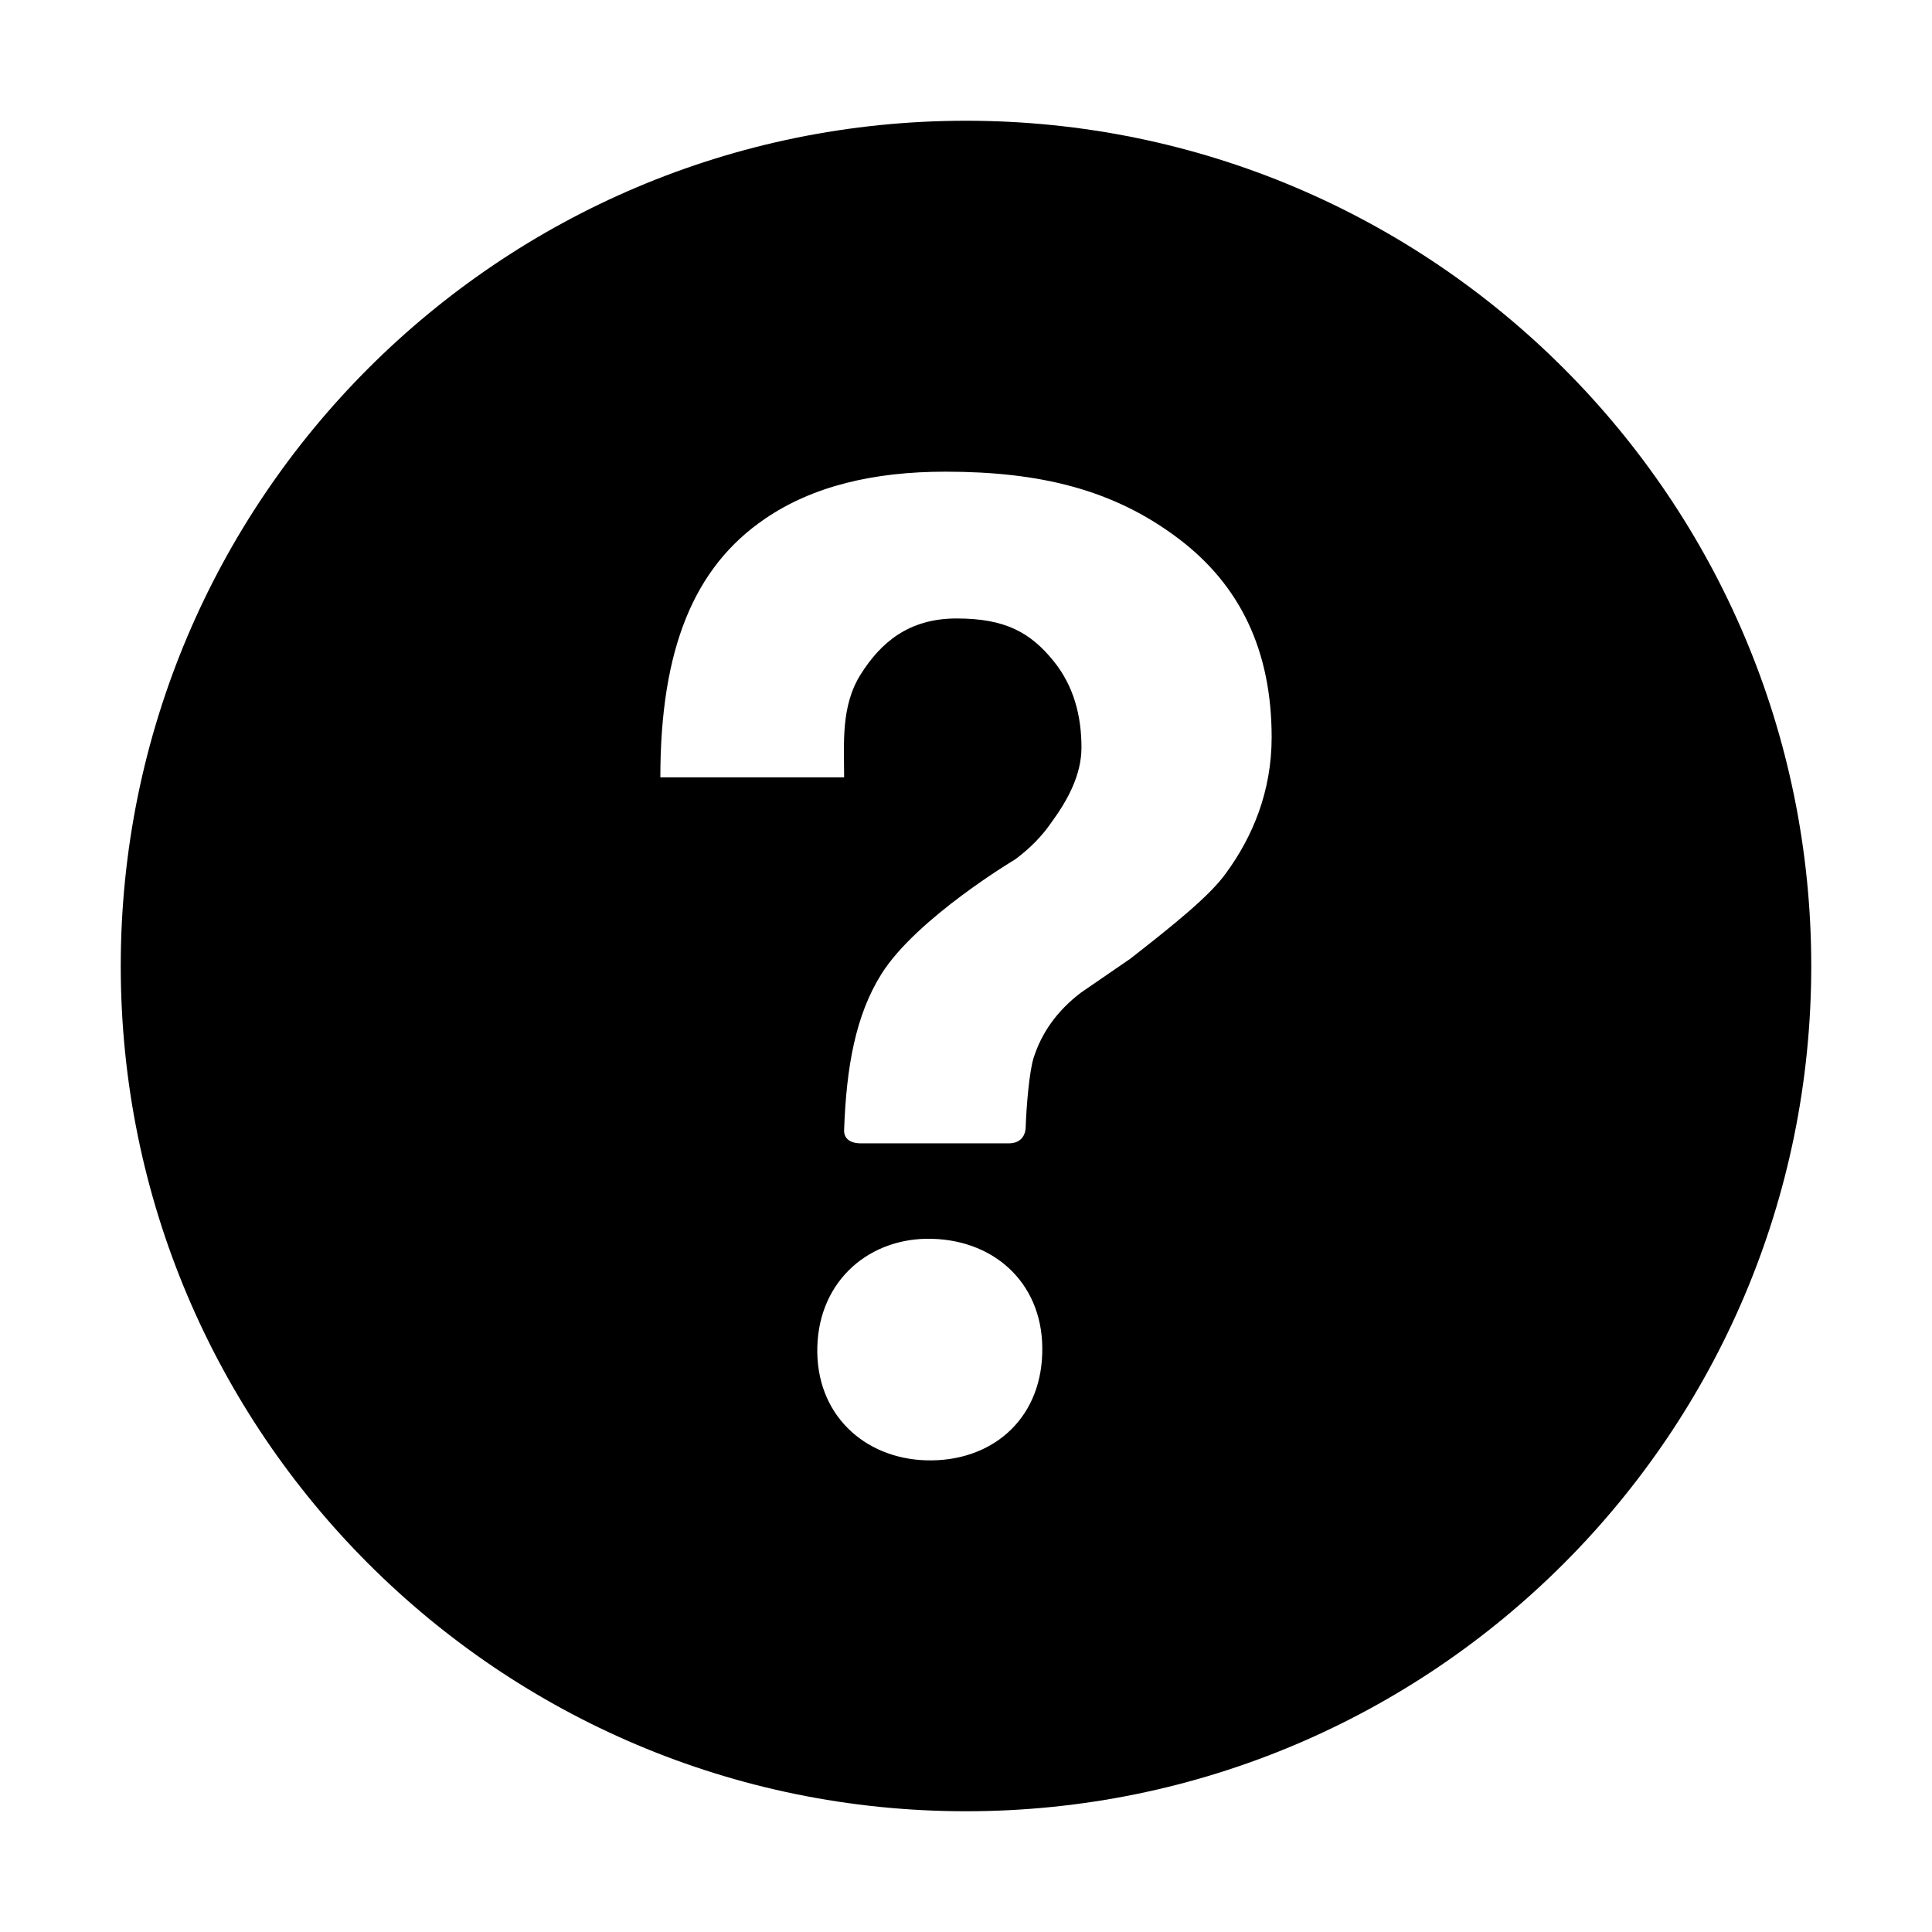
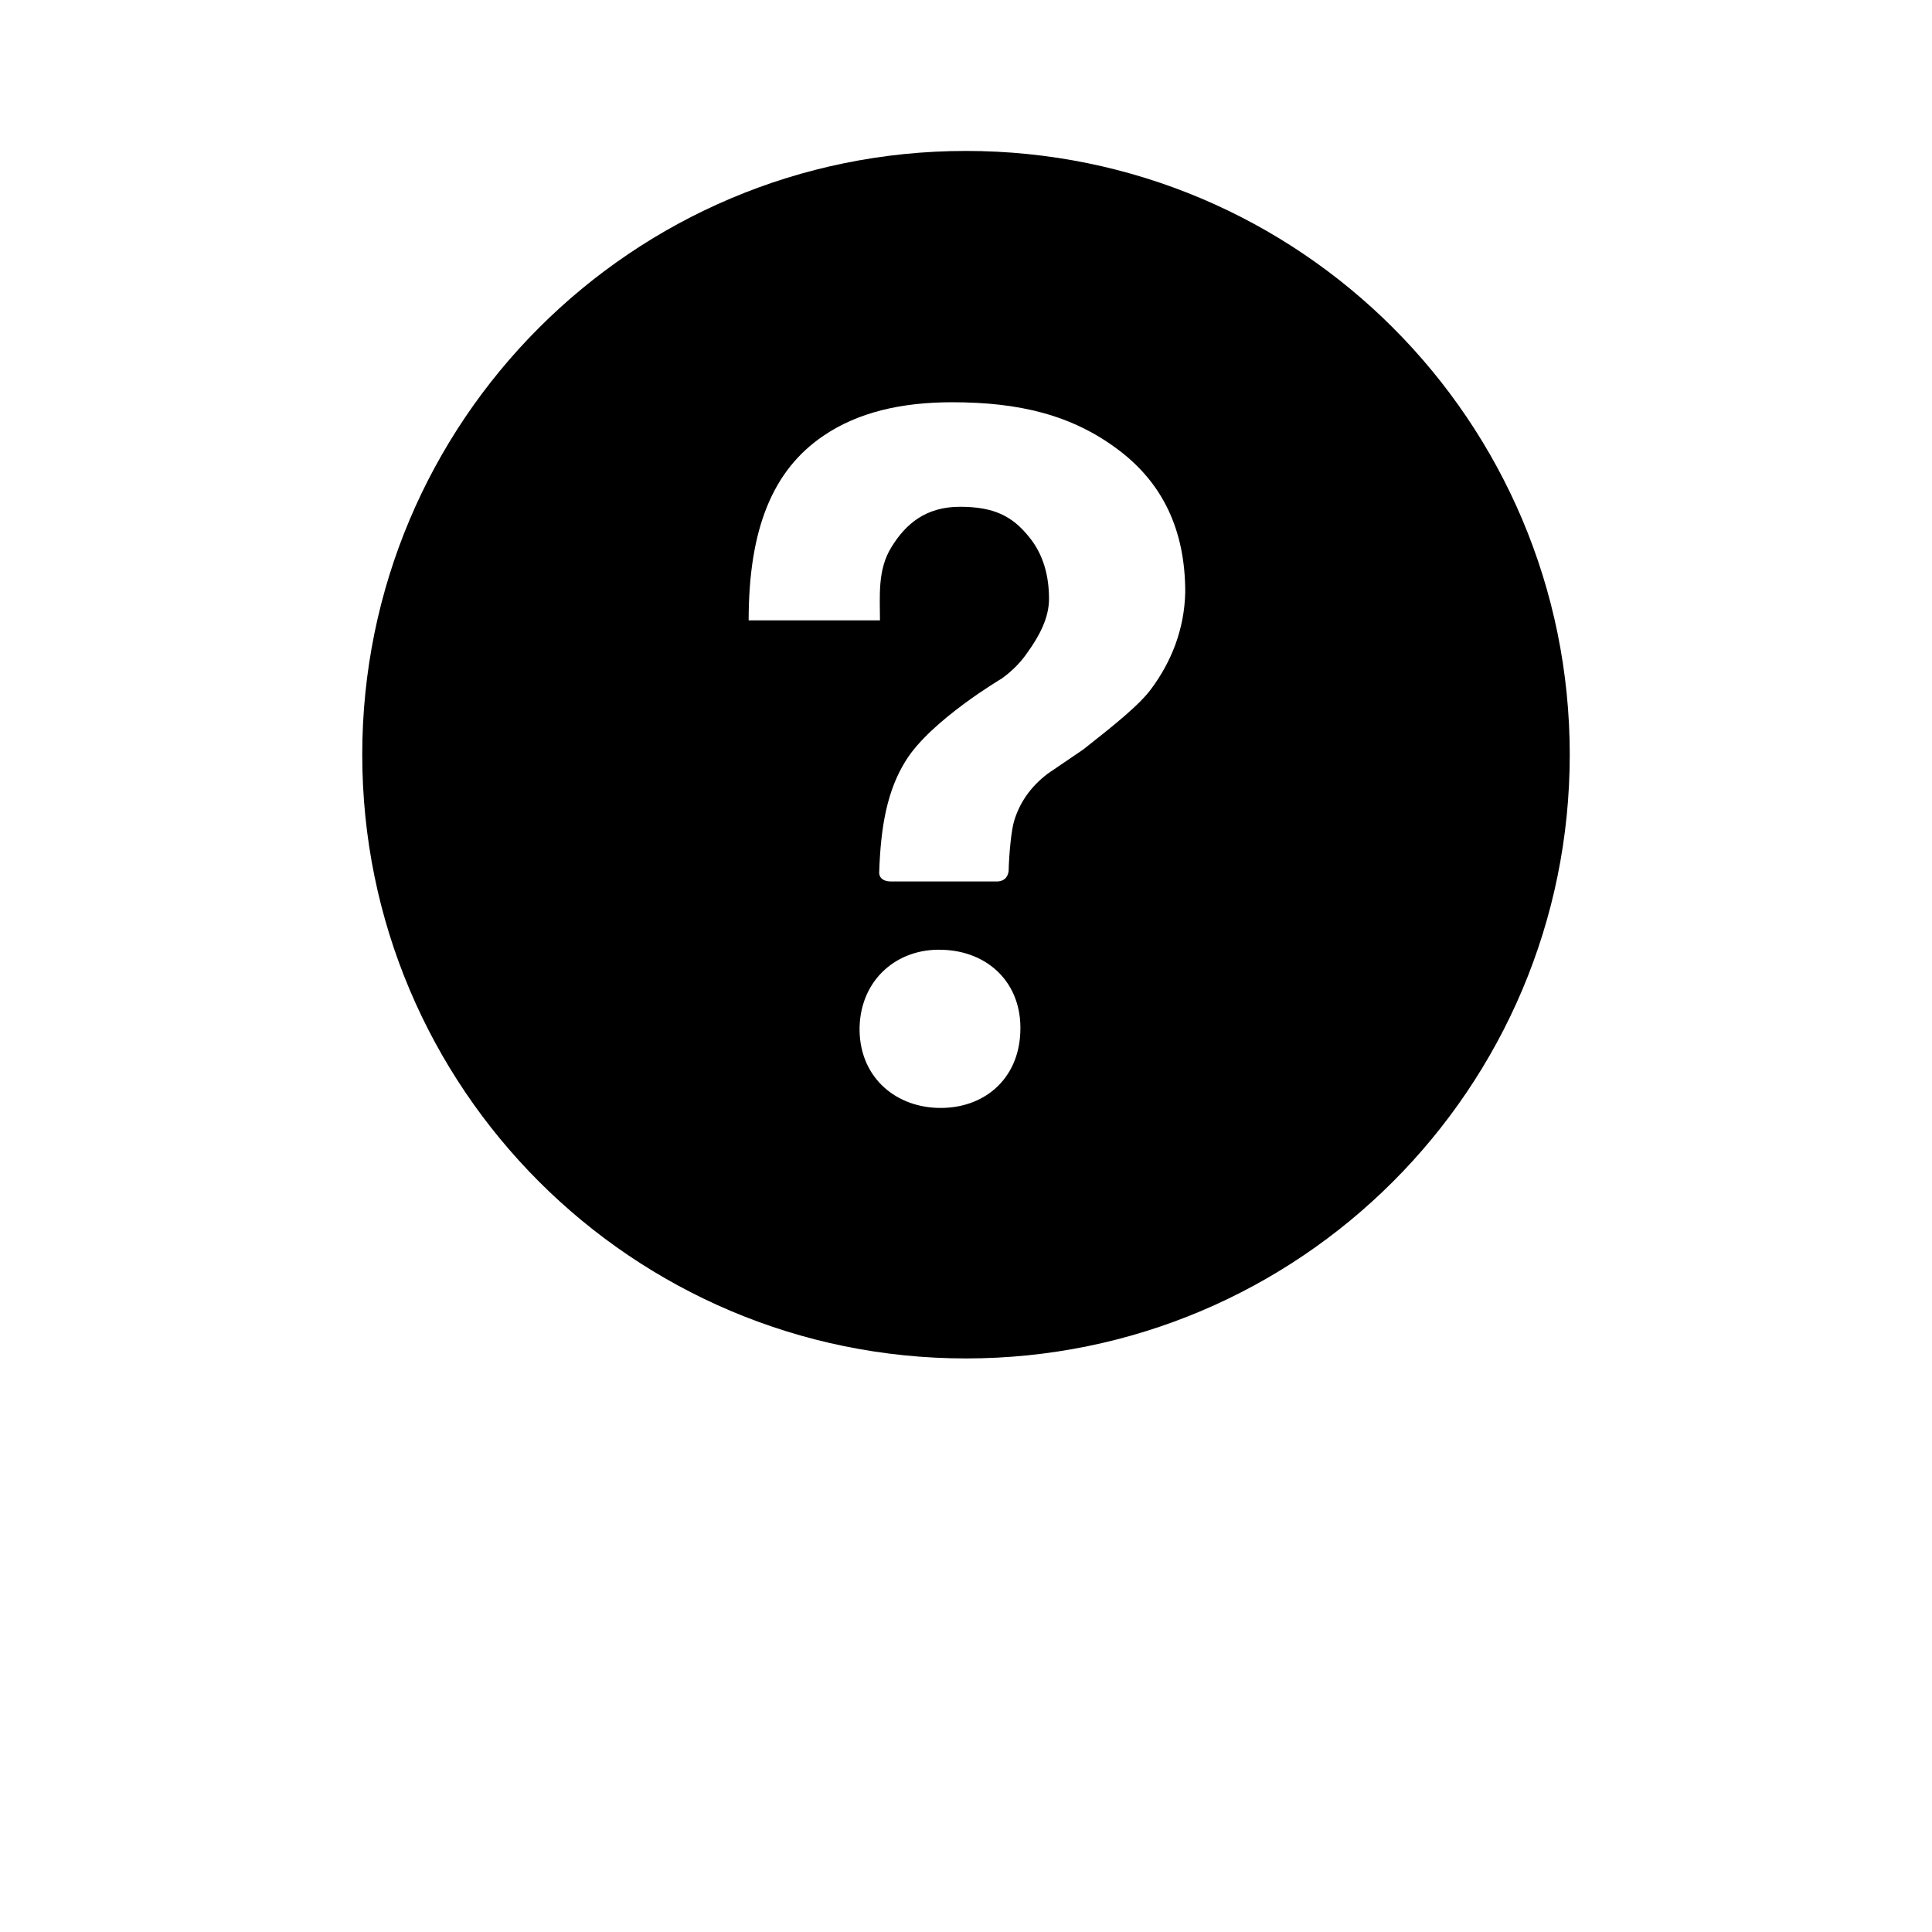
<svg xmlns="http://www.w3.org/2000/svg" width="512" height="512" viewBox="0 0 512 512">
-   <path d="M256 32C132.3 32 32 132.3 32 256s100.3 224 224 224 224-100.3 224-224S379.7 32 256 32zm20.2 326.7c-.5 17.8-13.7 28.8-30.8 28.3-16.4-.5-29.3-12.2-28.8-30.1.5-17.8 14.1-29.1 30.5-28.6 17.2.5 29.7 12.6 29.1 30.4zm48.7-127.3c-4.2 5.9-13.6 13.5-25.4 22.7l-13.1 9c-6.4 4.9-10.4 10.7-12.5 17.3-1.1 3.5-1.9 12.6-2.1 18.7-.1 1.2-.8 3.9-4.5 3.9h-39.1c-4.1 0-4.6-2.4-4.5-3.6.6-16.6 3-30.3 9.9-41.3 9.3-14.8 35.5-30.4 35.5-30.4 4-3 7.1-6.2 9.5-9.7 4.4-6 8-12.7 8-19.9 0-8.3-2-16.2-7.3-22.8-6.2-7.7-12.9-11.4-25.8-11.4-12.7 0-20.1 6.4-25.4 14.8-5.3 8.4-4.4 18.3-4.4 27.3H175c0-34 8.9-55.7 27.7-68.5 12.7-8.7 28.9-12.5 47.8-12.5 24.8 0 44.5 4.6 61.9 17.8 16.1 12.2 24.6 29.4 24.6 52.6 0 14.3-5 26.3-12.1 36z" />
+   <path d="M256 40c-88.4 0-160 71.6-160 160s71.6 160 160 160 160-71.6 160-160S344.4 40 256 40zm14.4 233.4c-.4 12.7-9.8 20.6-22 20.2-11.7-.4-20.9-8.7-20.6-21.5.4-12.7 10.1-20.8 21.8-20.4 12.3.3 21.3 8.9 20.8 21.7zm34.8-91c-3 4.2-9.7 9.6-18.1 16.2l-9.4 6.4c-4.6 3.5-7.4 7.6-8.9 12.4-.8 2.5-1.4 9-1.5 13.4-.1.9-.6 2.8-3.2 2.8h-27.9c-2.9 0-3.3-1.7-3.2-2.6.4-11.9 2.1-21.6 7.1-29.5 6.6-10.6 25.4-21.7 25.4-21.7 2.9-2.1 5.1-4.4 6.8-6.9 3.1-4.3 5.7-9.1 5.7-14.2 0-5.9-1.4-11.6-5.2-16.3-4.4-5.5-9.2-8.1-18.4-8.1-9.1 0-14.4 4.6-18.1 10.6-3.8 6-3.1 13.1-3.1 19.5h-34.8c0-24.3 6.4-39.8 19.8-48.9 9.1-6.2 20.6-8.9 34.1-8.9 17.7 0 31.8 3.3 44.2 12.7 11.5 8.7 17.6 21 17.6 37.6-.2 10-3.8 18.6-8.9 25.5z" />
</svg>
